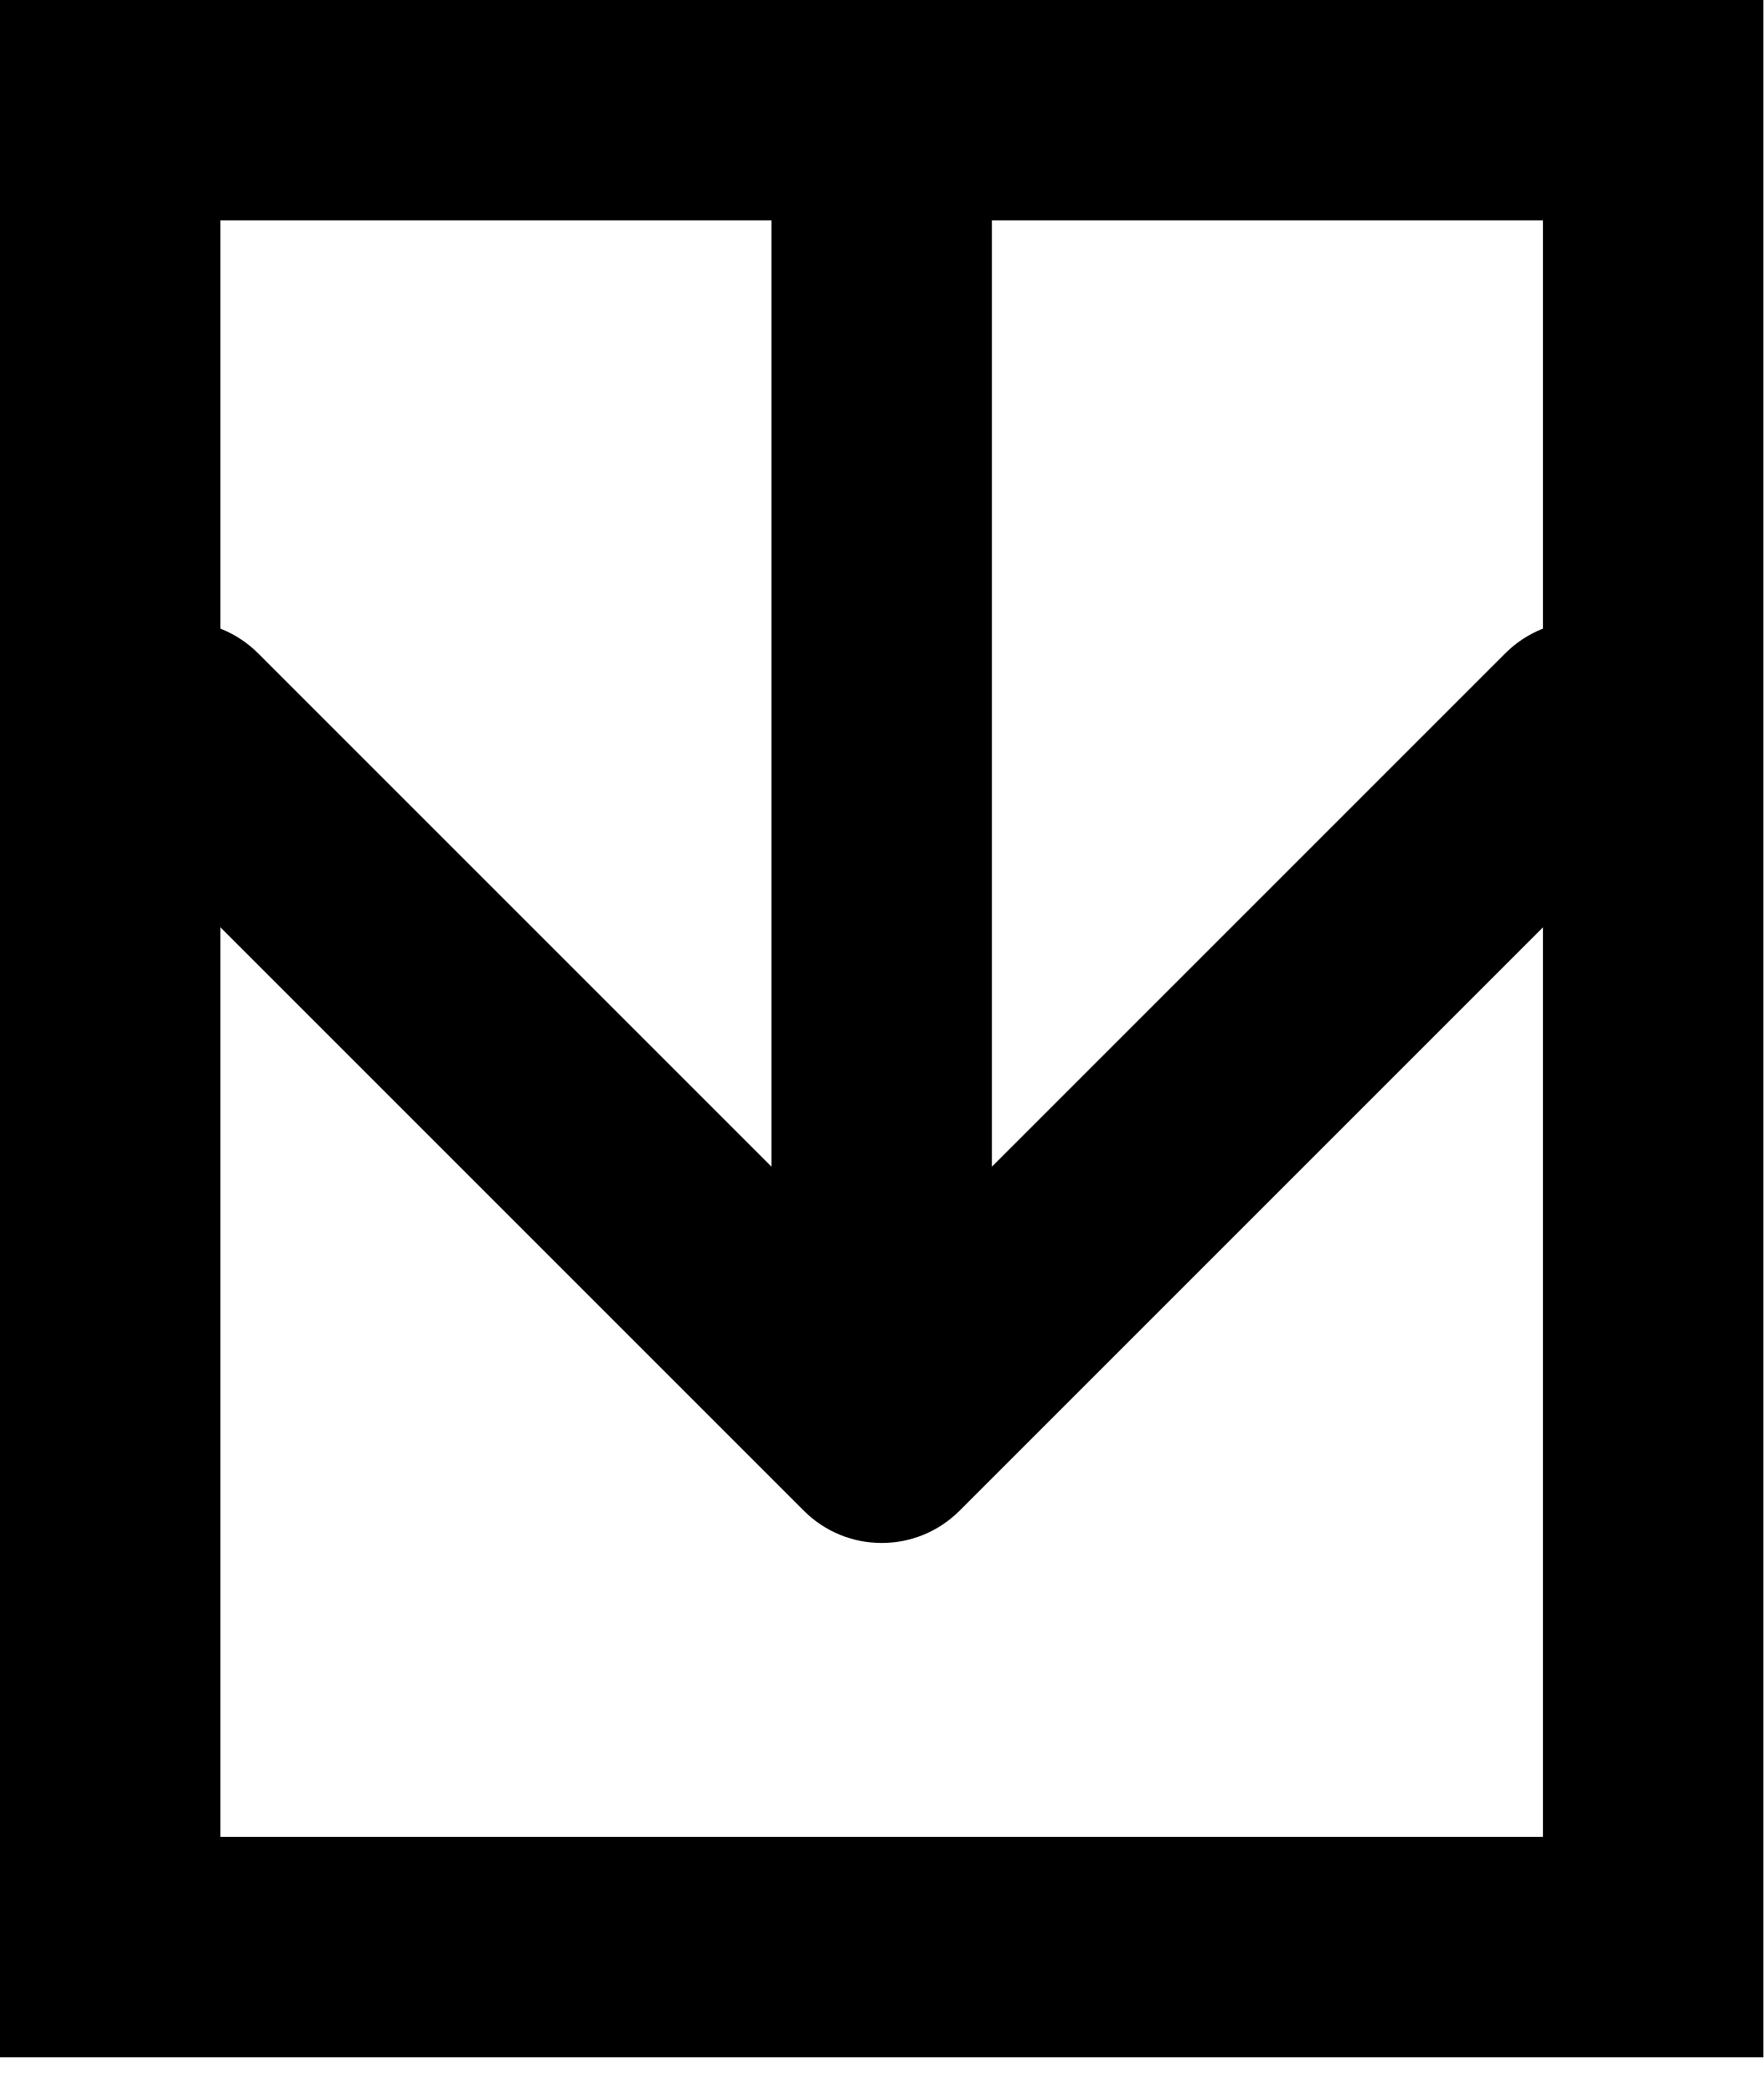
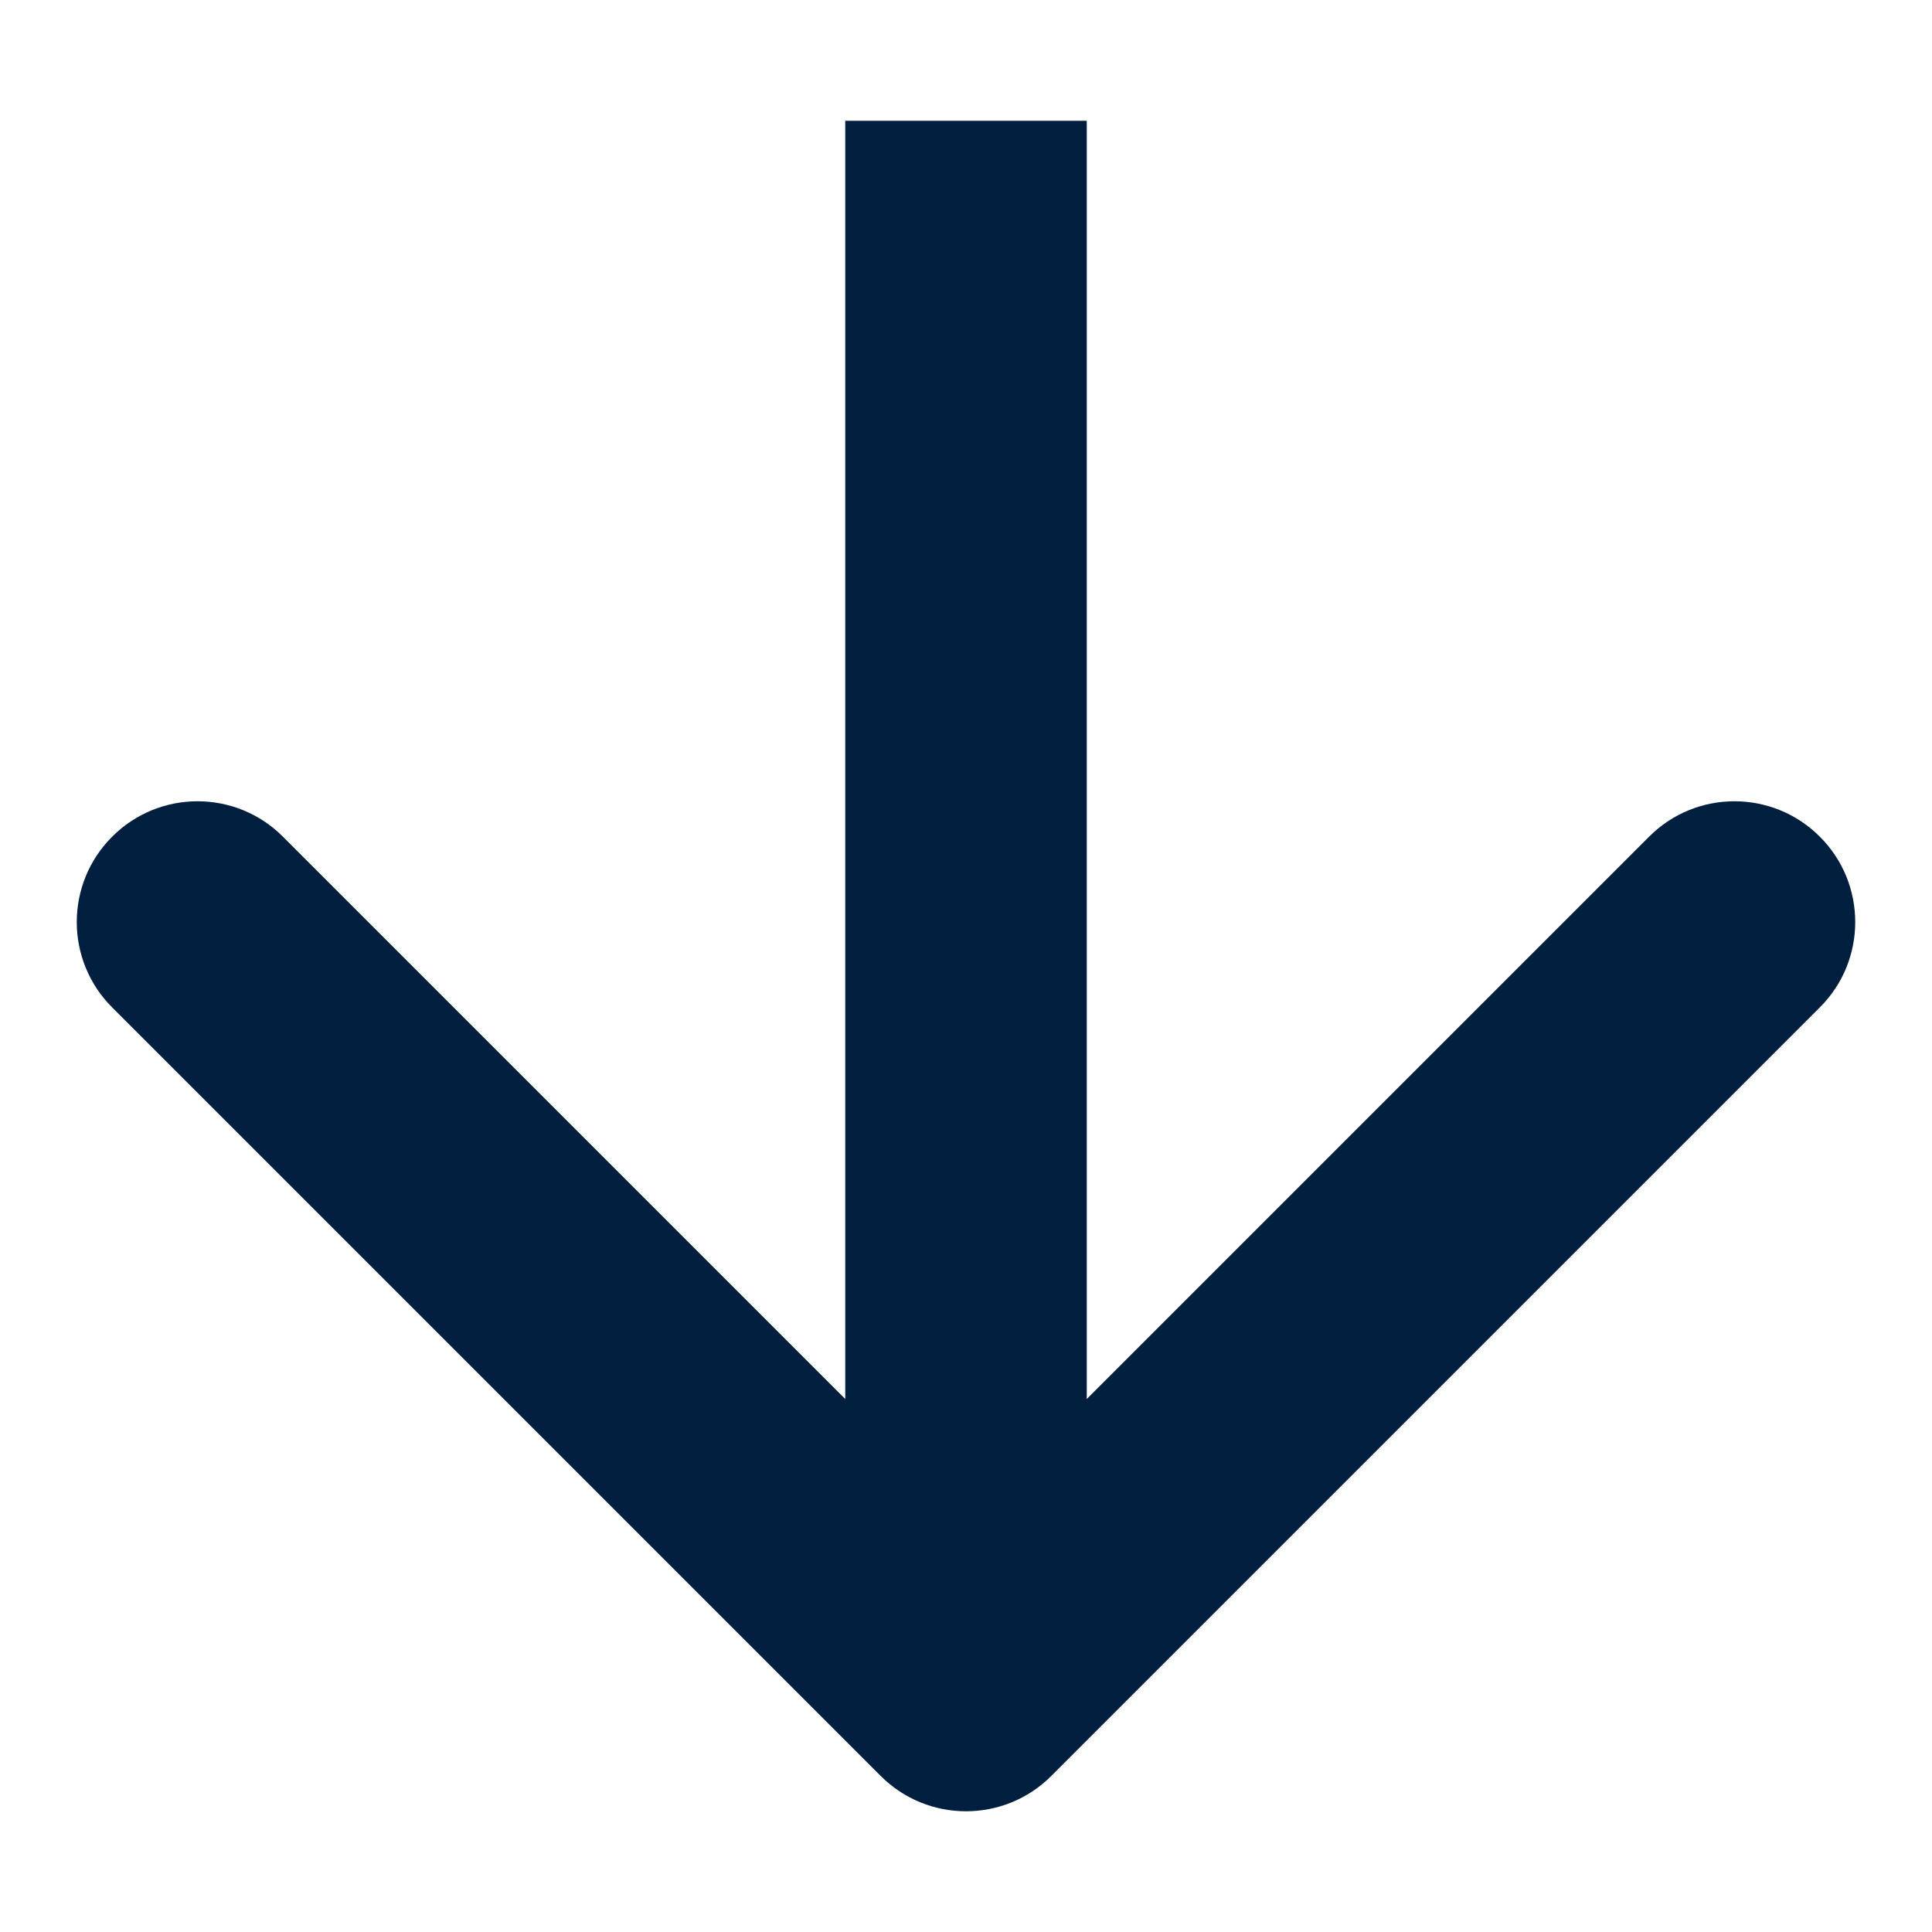
- <svg xmlns="http://www.w3.org/2000/svg" width="16" height="19" viewBox="0 0 16 19" fill="none">
-   <path d="M7.293 13.707C7.683 14.098 8.317 14.098 8.707 13.707L15.071 7.343C15.462 6.953 15.462 6.319 15.071 5.929C14.681 5.538 14.047 5.538 13.657 5.929L8 11.586L2.343 5.929C1.953 5.538 1.319 5.538 0.929 5.929C0.538 6.319 0.538 6.953 0.929 7.343L7.293 13.707ZM7 1L7 13H9V1L7 1Z" fill="black" />
-   <rect x="1" y="1" width="14" height="16.667" stroke="black" stroke-width="2" />
+ <svg xmlns="http://www.w3.org/2000/svg" width="16" height="16" viewBox="0 0 16 16" fill="none">
+   <path d="M7.293 14.707C7.683 15.098 8.317 15.098 8.707 14.707L15.071 8.343C15.462 7.953 15.462 7.319 15.071 6.929C14.681 6.538 14.047 6.538 13.657 6.929L8 12.586L2.343 6.929C1.953 6.538 1.319 6.538 0.929 6.929C0.538 7.319 0.538 7.953 0.929 8.343L7.293 14.707ZM7 1L7 14H9V1L7 1Z" fill="#001F3F" />
</svg>
